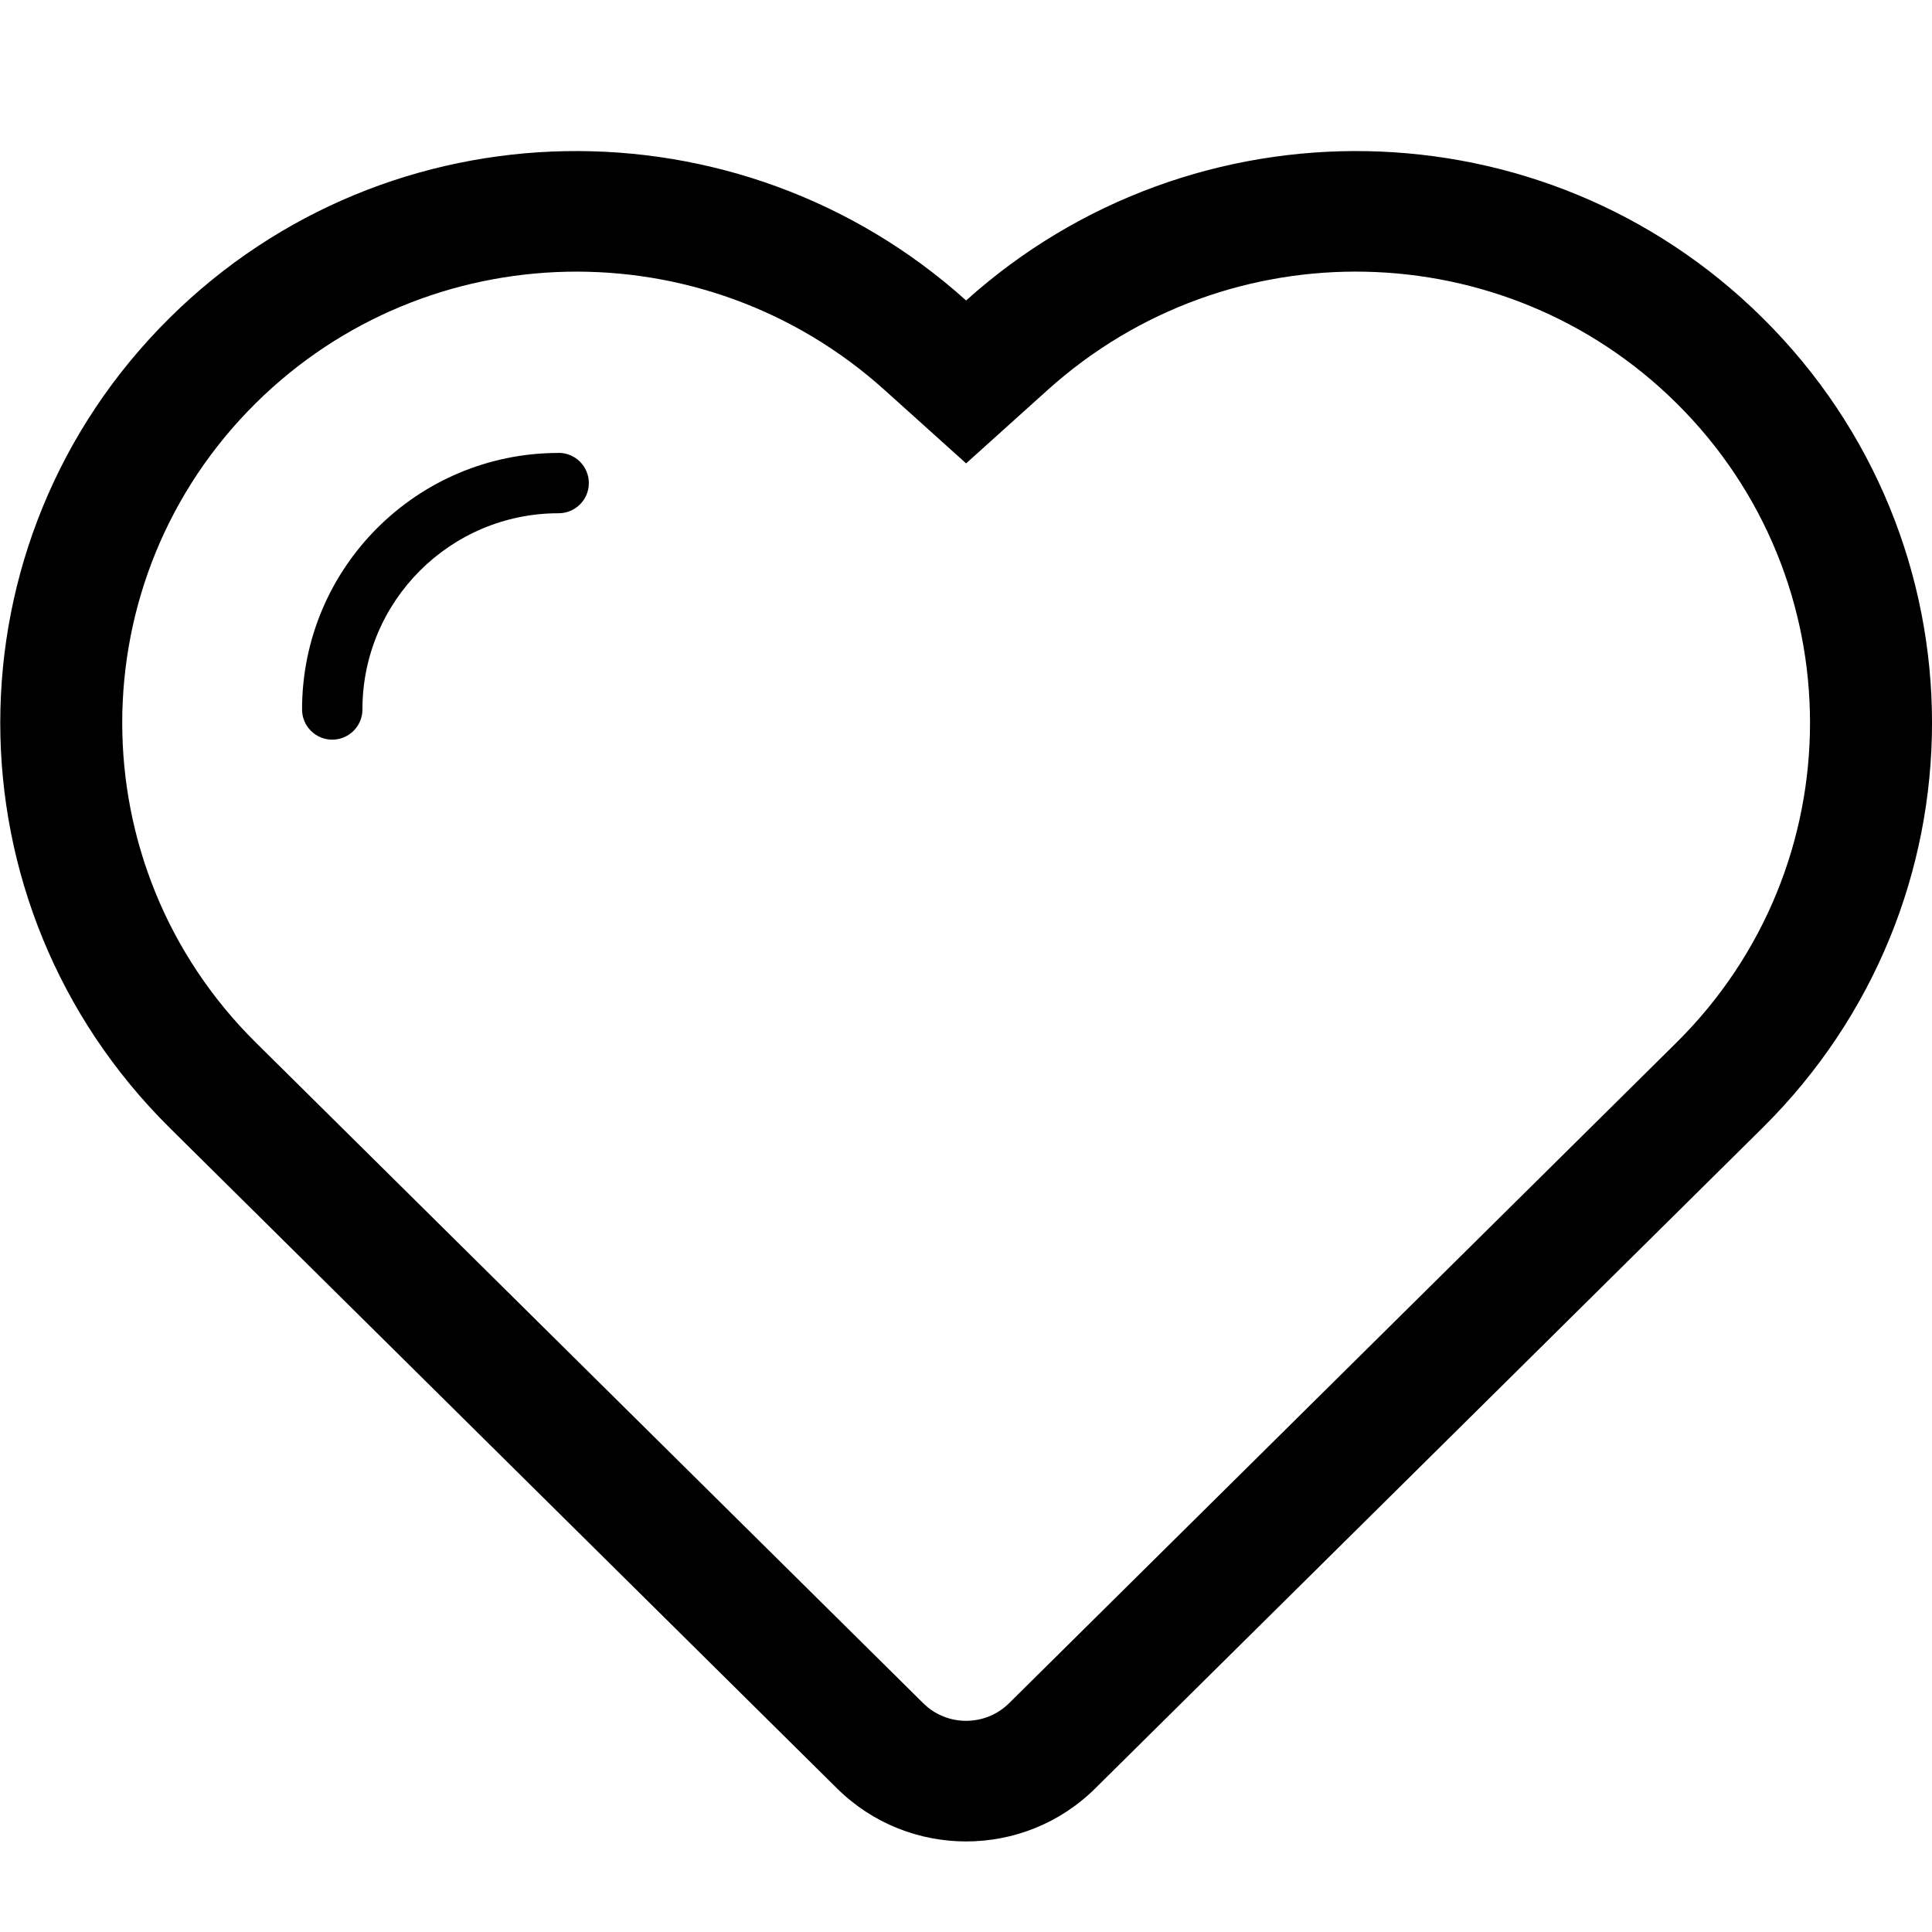
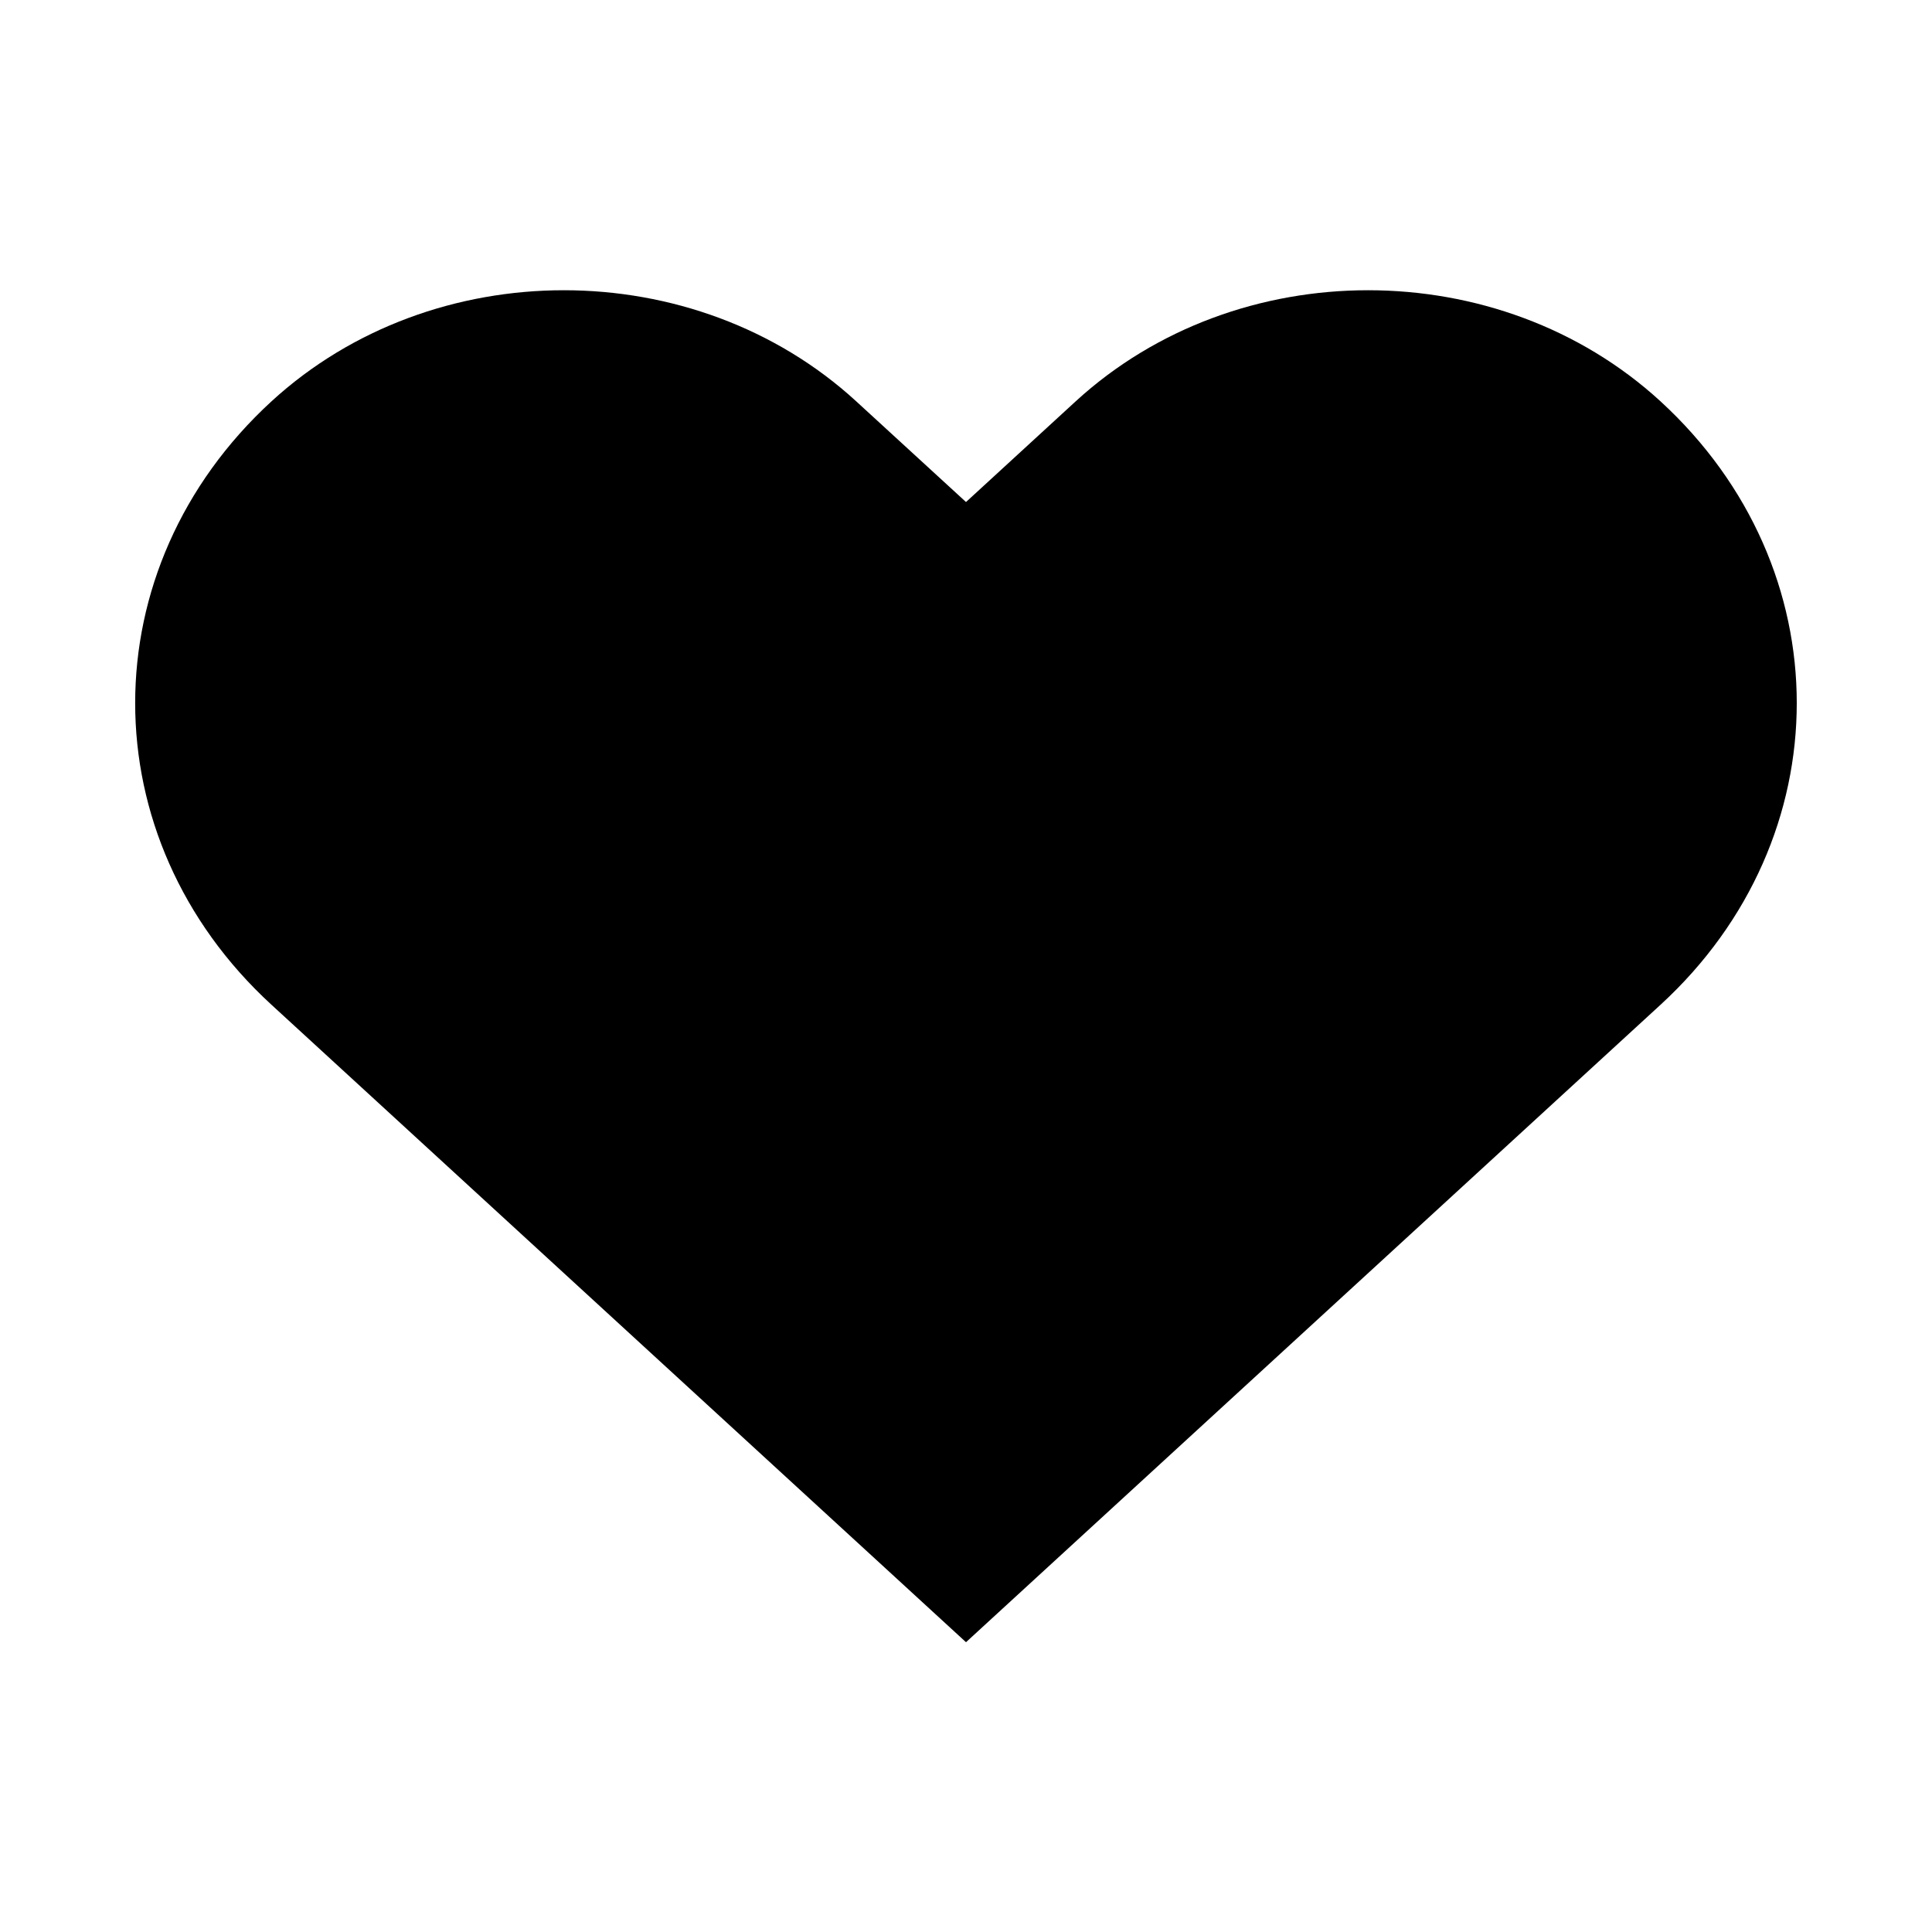
- <svg xmlns="http://www.w3.org/2000/svg" version="1.1" width="32" height="32" viewBox="0 0 32 32">
-   <path d="M29.193 5.265c-3.629-3.596-9.432-3.671-13.191-0.288-3.76-3.383-9.561-3.308-13.192 0.288-3.741 3.704-3.741 9.709 0 13.415 1.069 1.059 11.053 10.941 11.053 10.941 1.183 1.172 3.096 1.172 4.278 0 0 0 10.932-10.822 11.053-10.941 3.742-3.706 3.742-9.711-0.001-13.415zM27.768 17.268l-11.053 10.941c-0.393 0.391-1.034 0.391-1.425 0l-11.053-10.941c-2.95-2.92-2.95-7.671 0-10.591 2.844-2.815 7.416-2.914 10.409-0.222l1.356 1.22 1.355-1.22c2.994-2.692 7.566-2.594 10.41 0.222 2.95 2.919 2.95 7.67 0.001 10.591zM9.253 7.501c0.277 0 0.5 0.224 0.5 0.5s-0.224 0.5-0.5 0.5h-0.001c-1.794 0-3.249 1.455-3.249 3.249v0.001c0 0.276-0.224 0.5-0.5 0.5s-0.5-0.224-0.5-0.5v0c0-2.346 1.901-4.247 4.246-4.249 0.002 0 0.002-0.001 0.004-0.001z" />
+ <svg xmlns="http://www.w3.org/2000/svg" version="1.1" width="20" height="20" viewBox="0 0 20 20">
+   <path d="M17.19 4.155c-1.672-1.534-4.383-1.534-6.055 0l-1.135 1.042-1.136-1.042c-1.672-1.534-4.382-1.534-6.054 0-1.881 1.727-1.881 4.52 0 6.246l7.19 6.599 7.19-6.599c1.88-1.726 1.88-4.52 0-6.246z" />
</svg>
